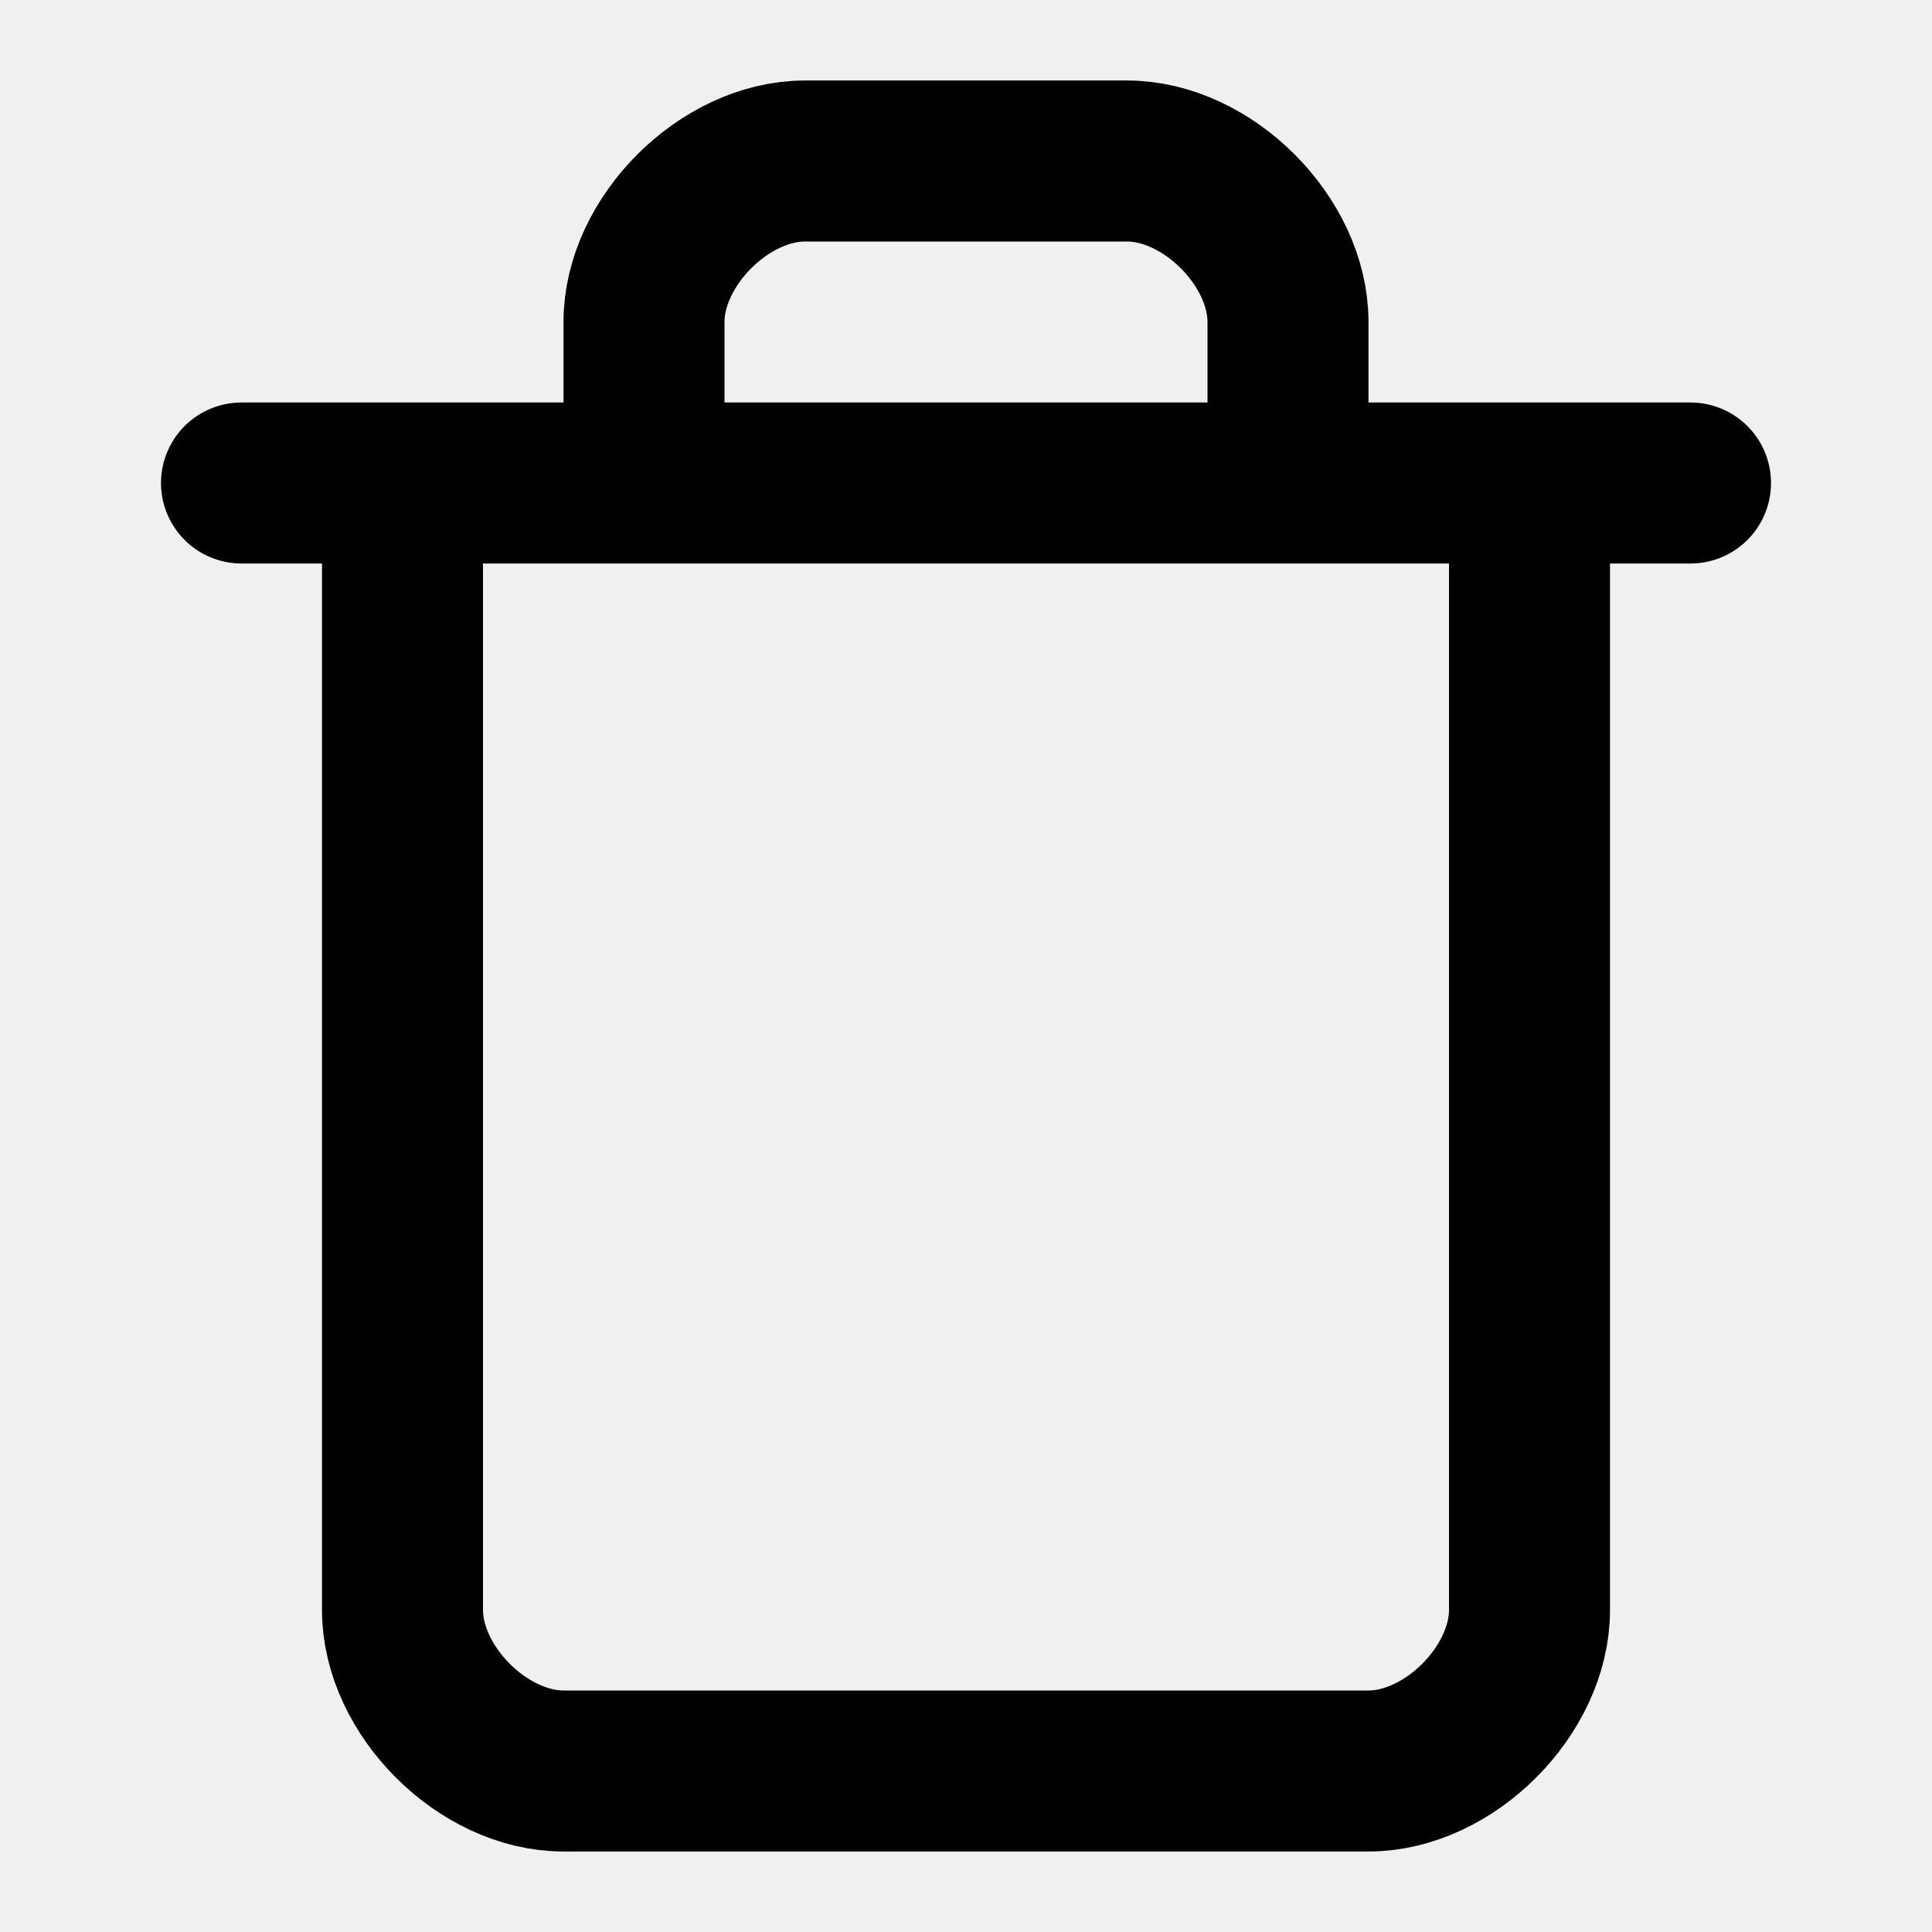
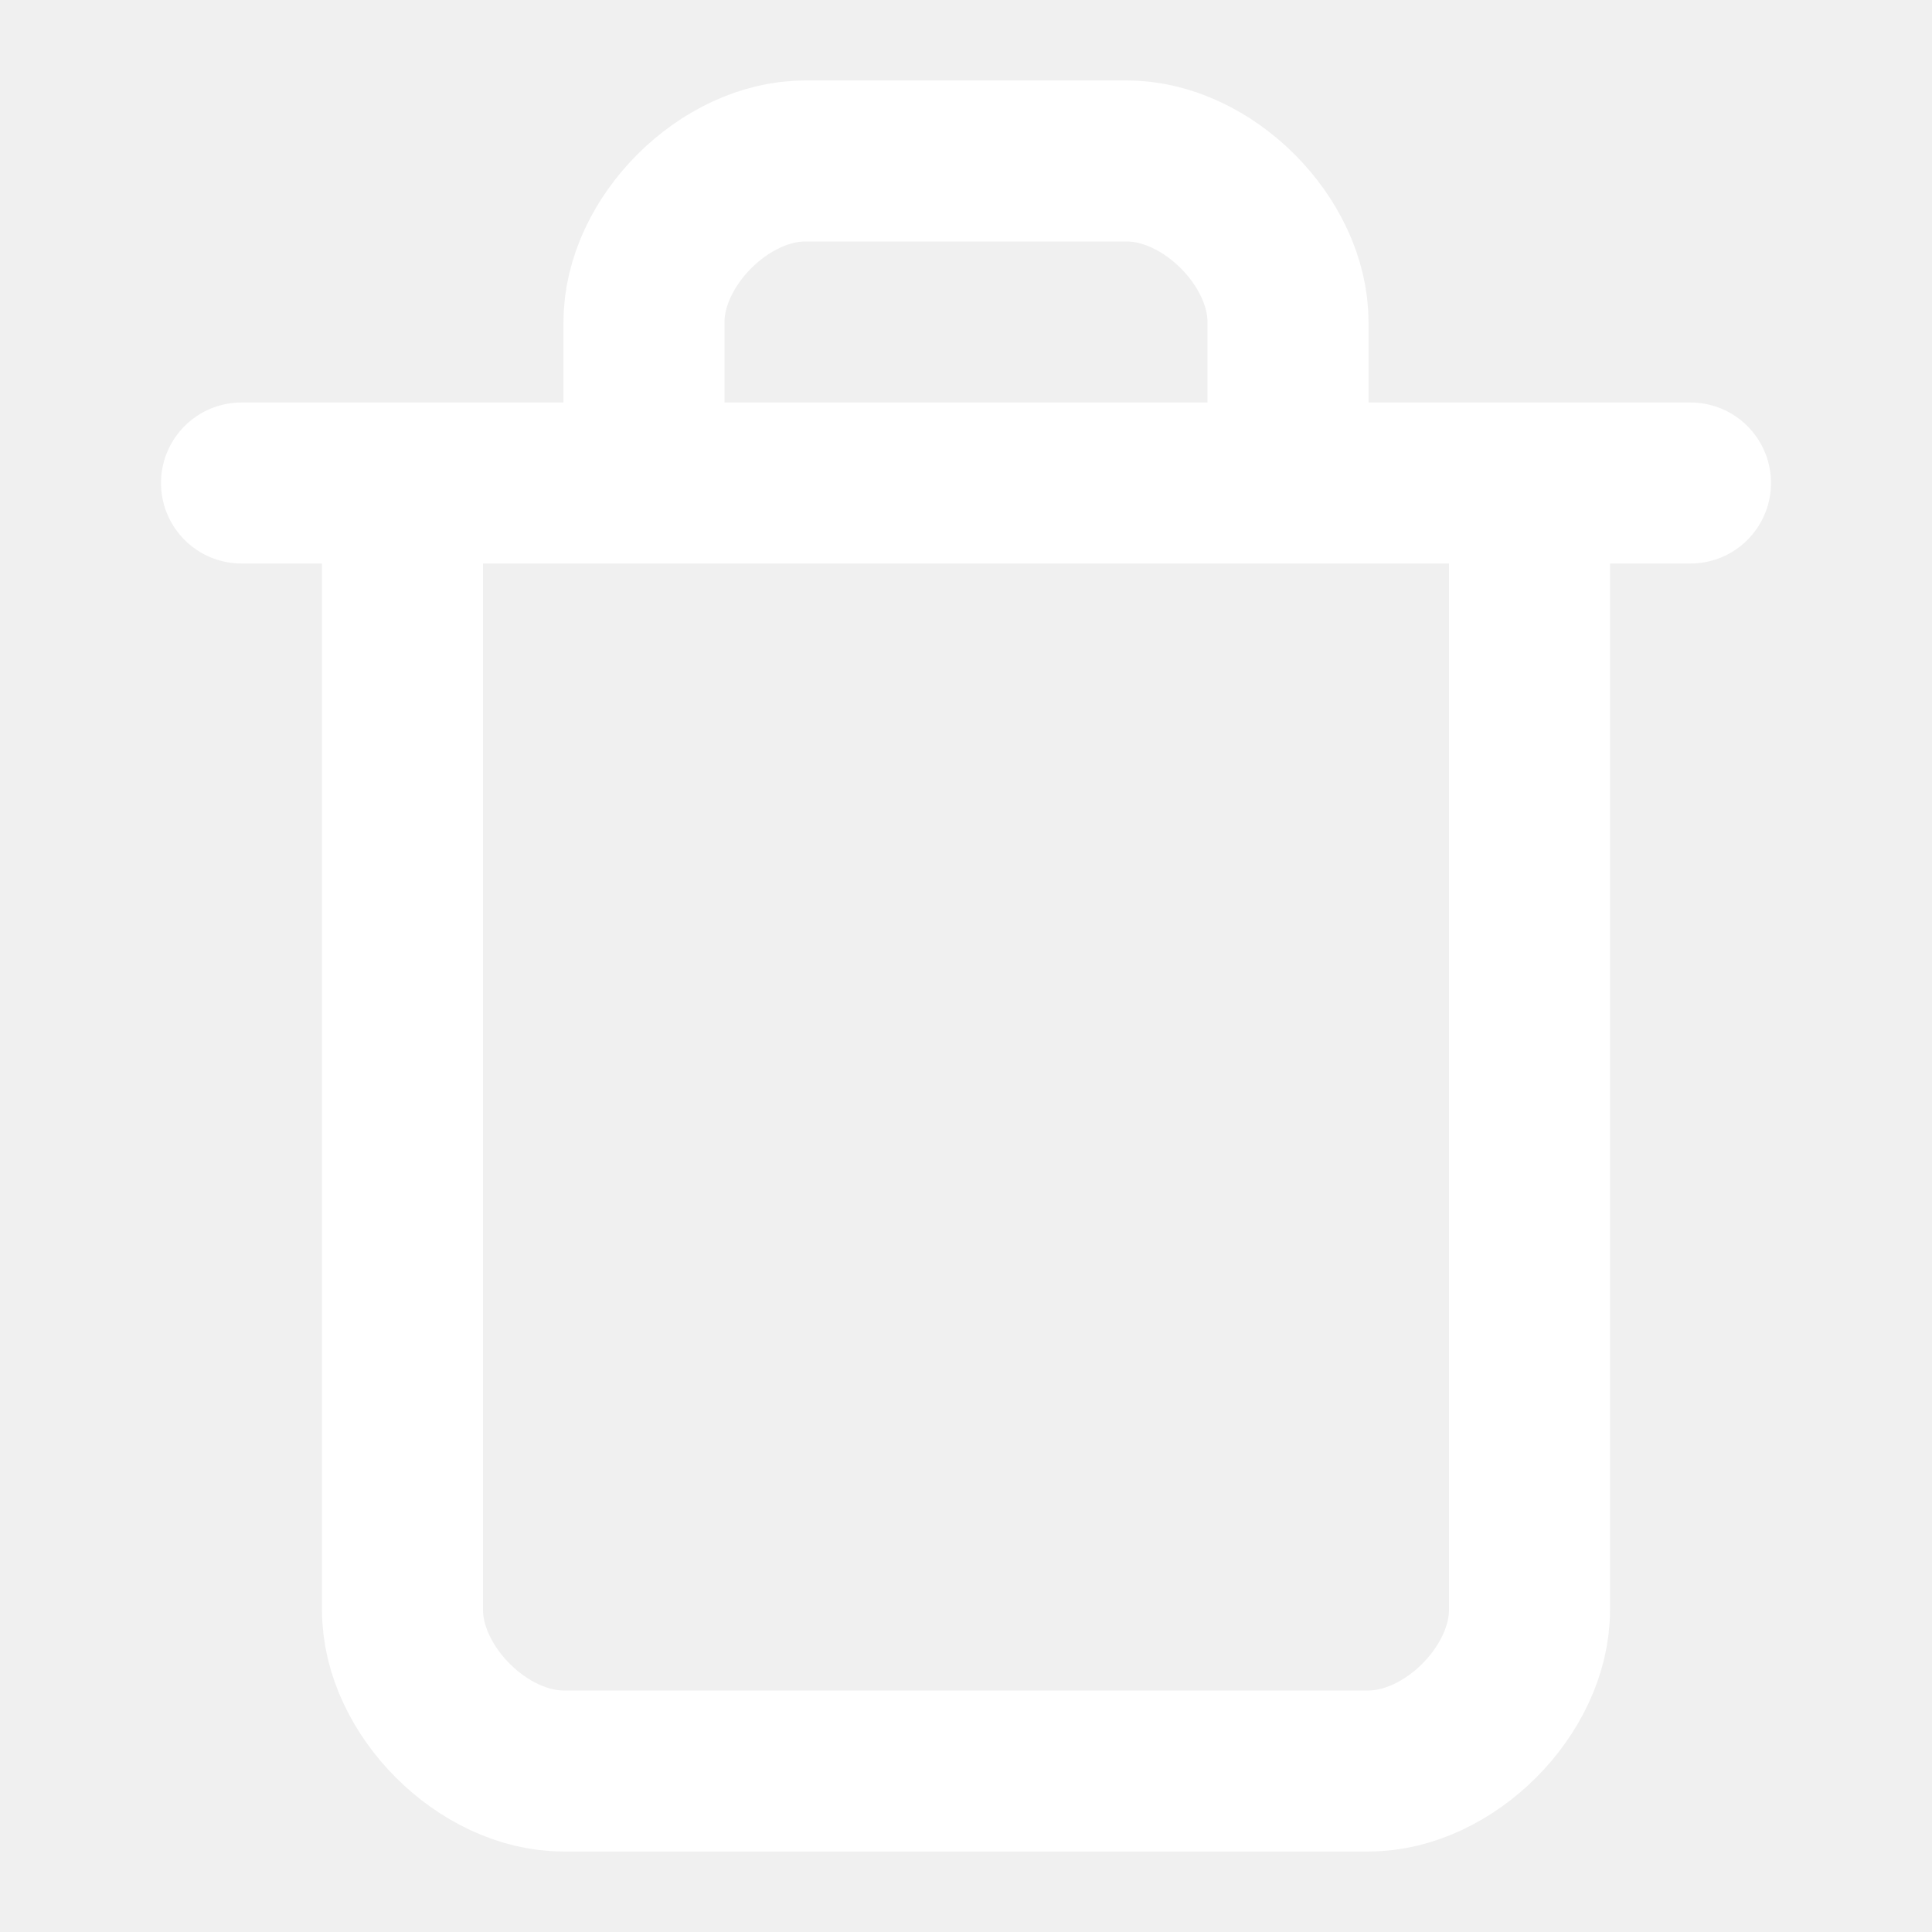
<svg xmlns="http://www.w3.org/2000/svg" width="24" height="24" viewBox="0 0 24 24" fill="none">
-   <path d="M3 6H21M19 6V20C19 21 18 22 17 22H7C6 22 5 21 5 20V6M8 6V4C8 3 9 2 10 2H14C15 2 16 3 16 4V6" stroke="black" stroke-width="2" stroke-linecap="round" stroke-linejoin="round" />
+   <path d="M3 6H21M19 6V20C19 21 18 22 17 22H7C6 22 5 21 5 20V6M8 6V4C8 3 9 2 10 2H14C15 2 16 3 16 4V6" stroke="white" stroke-width="2" stroke-linecap="round" stroke-linejoin="round" />
</svg>
